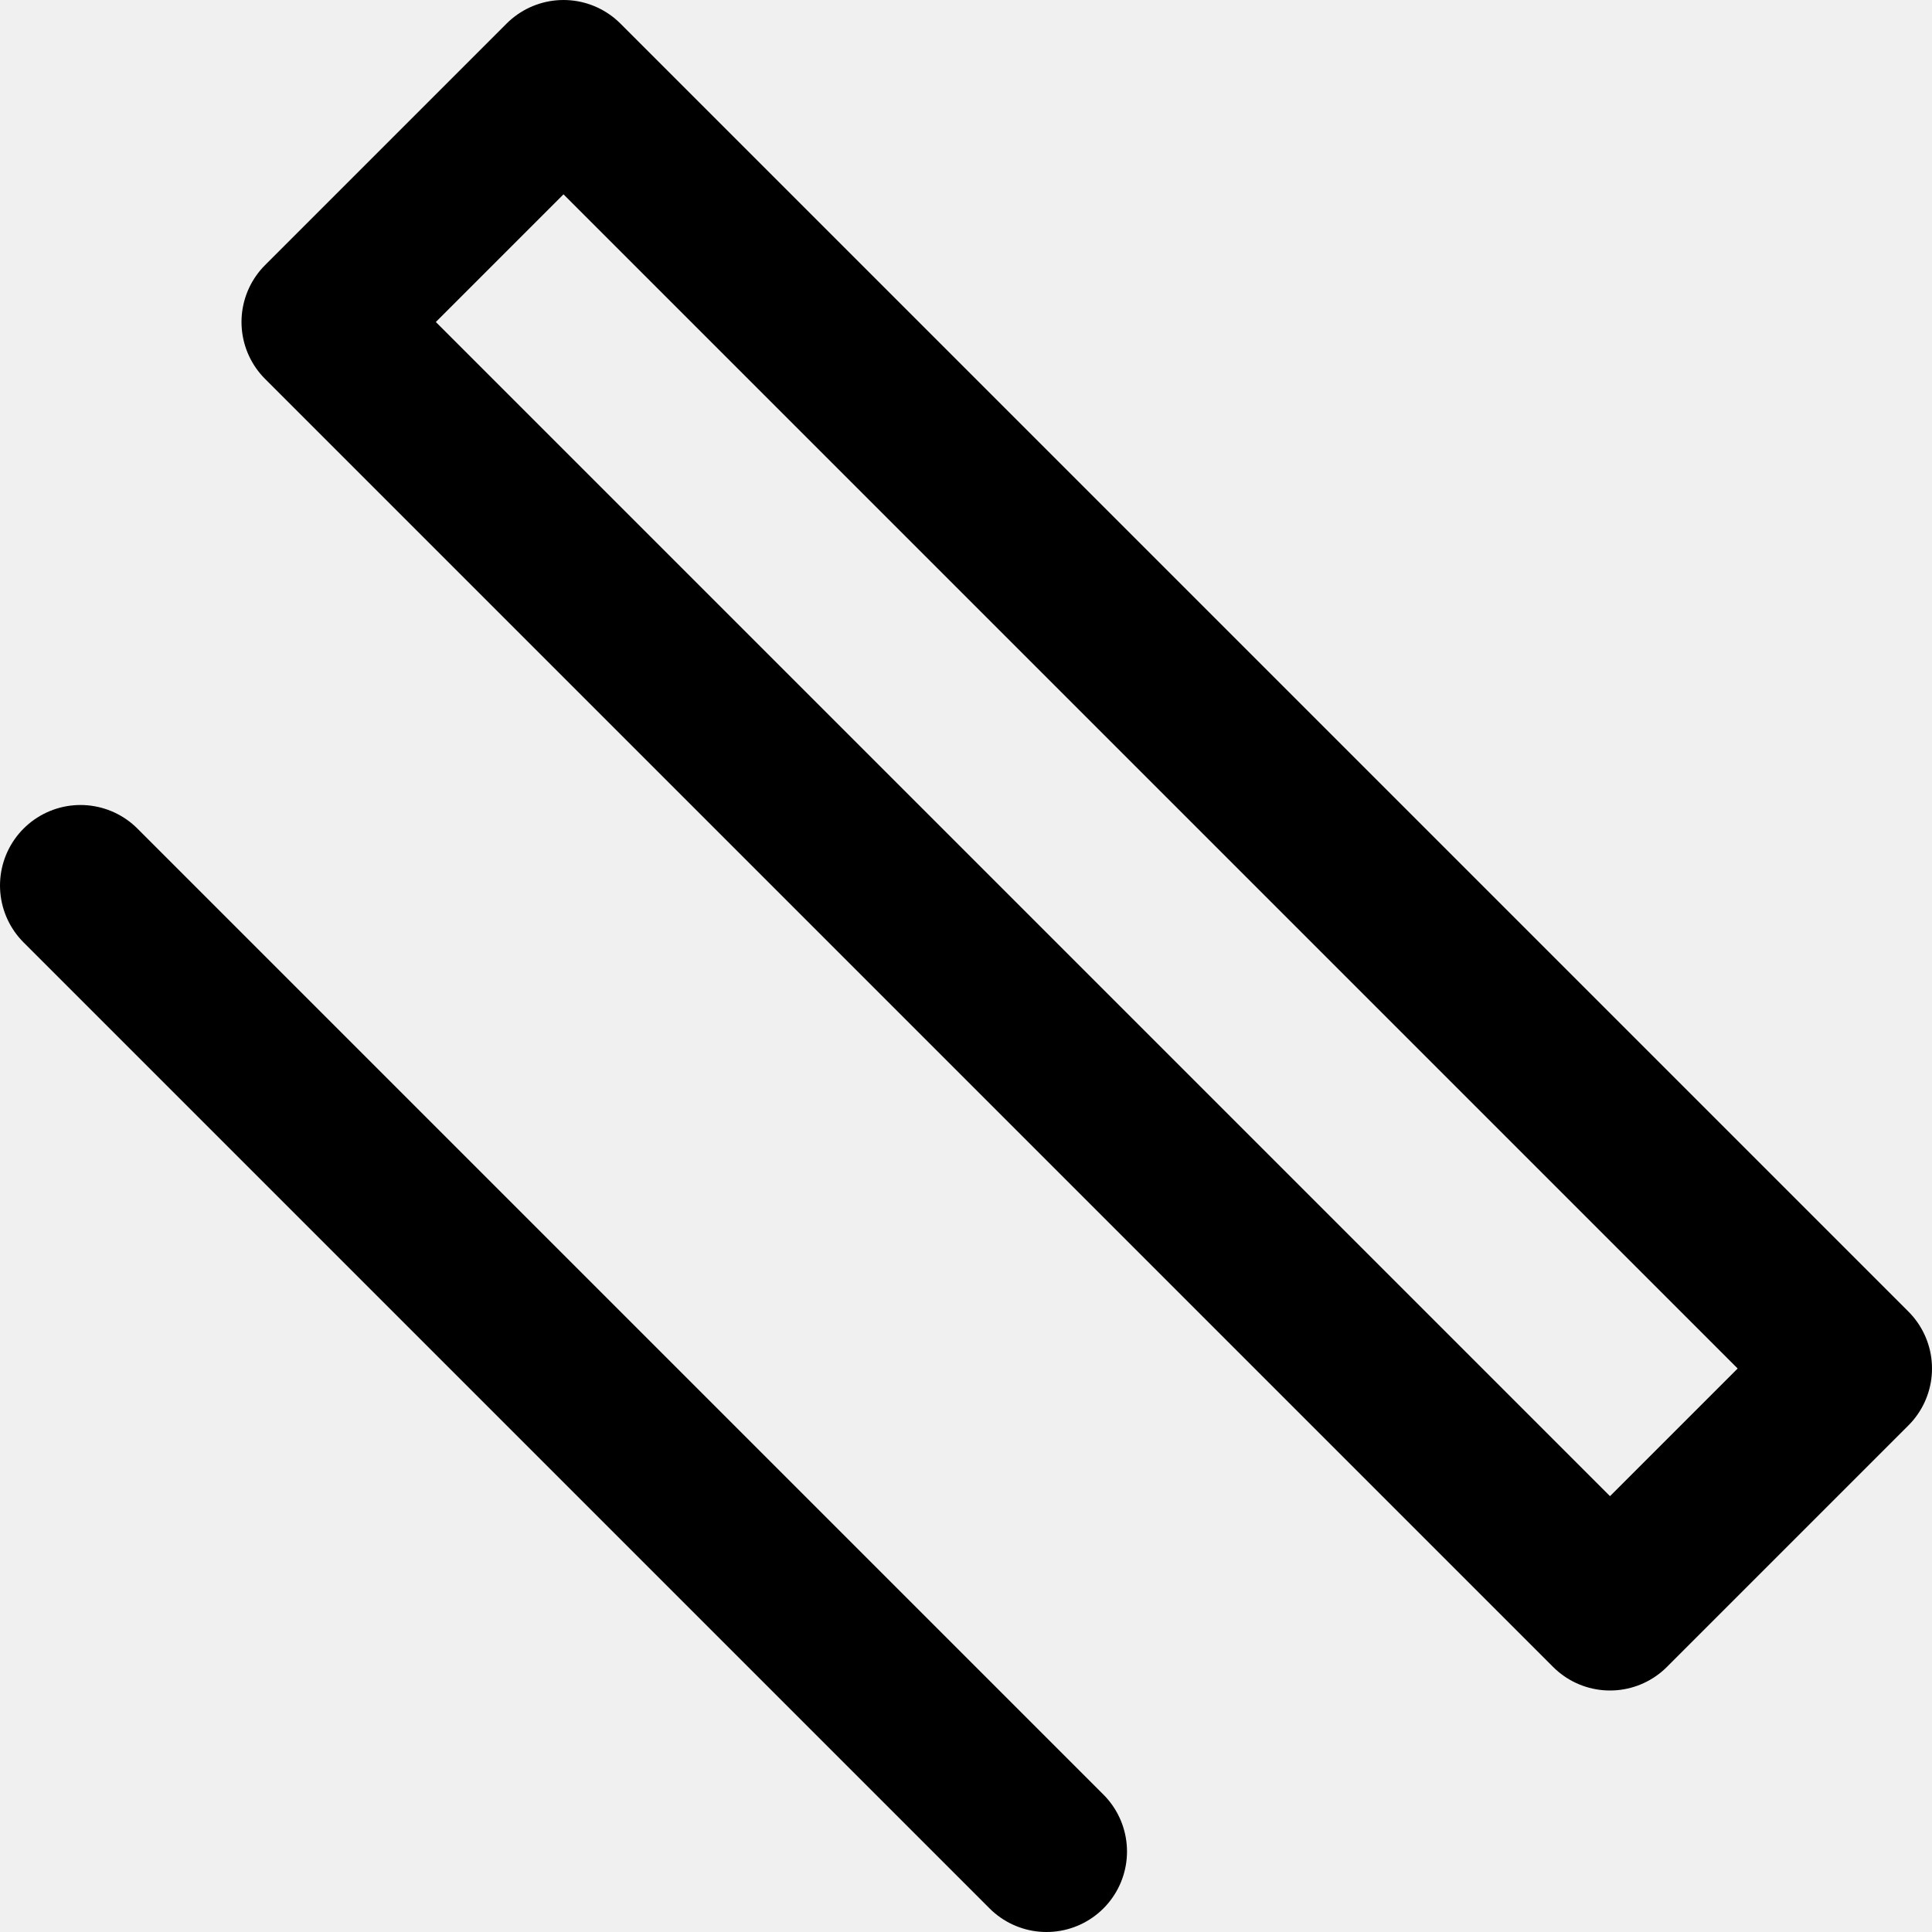
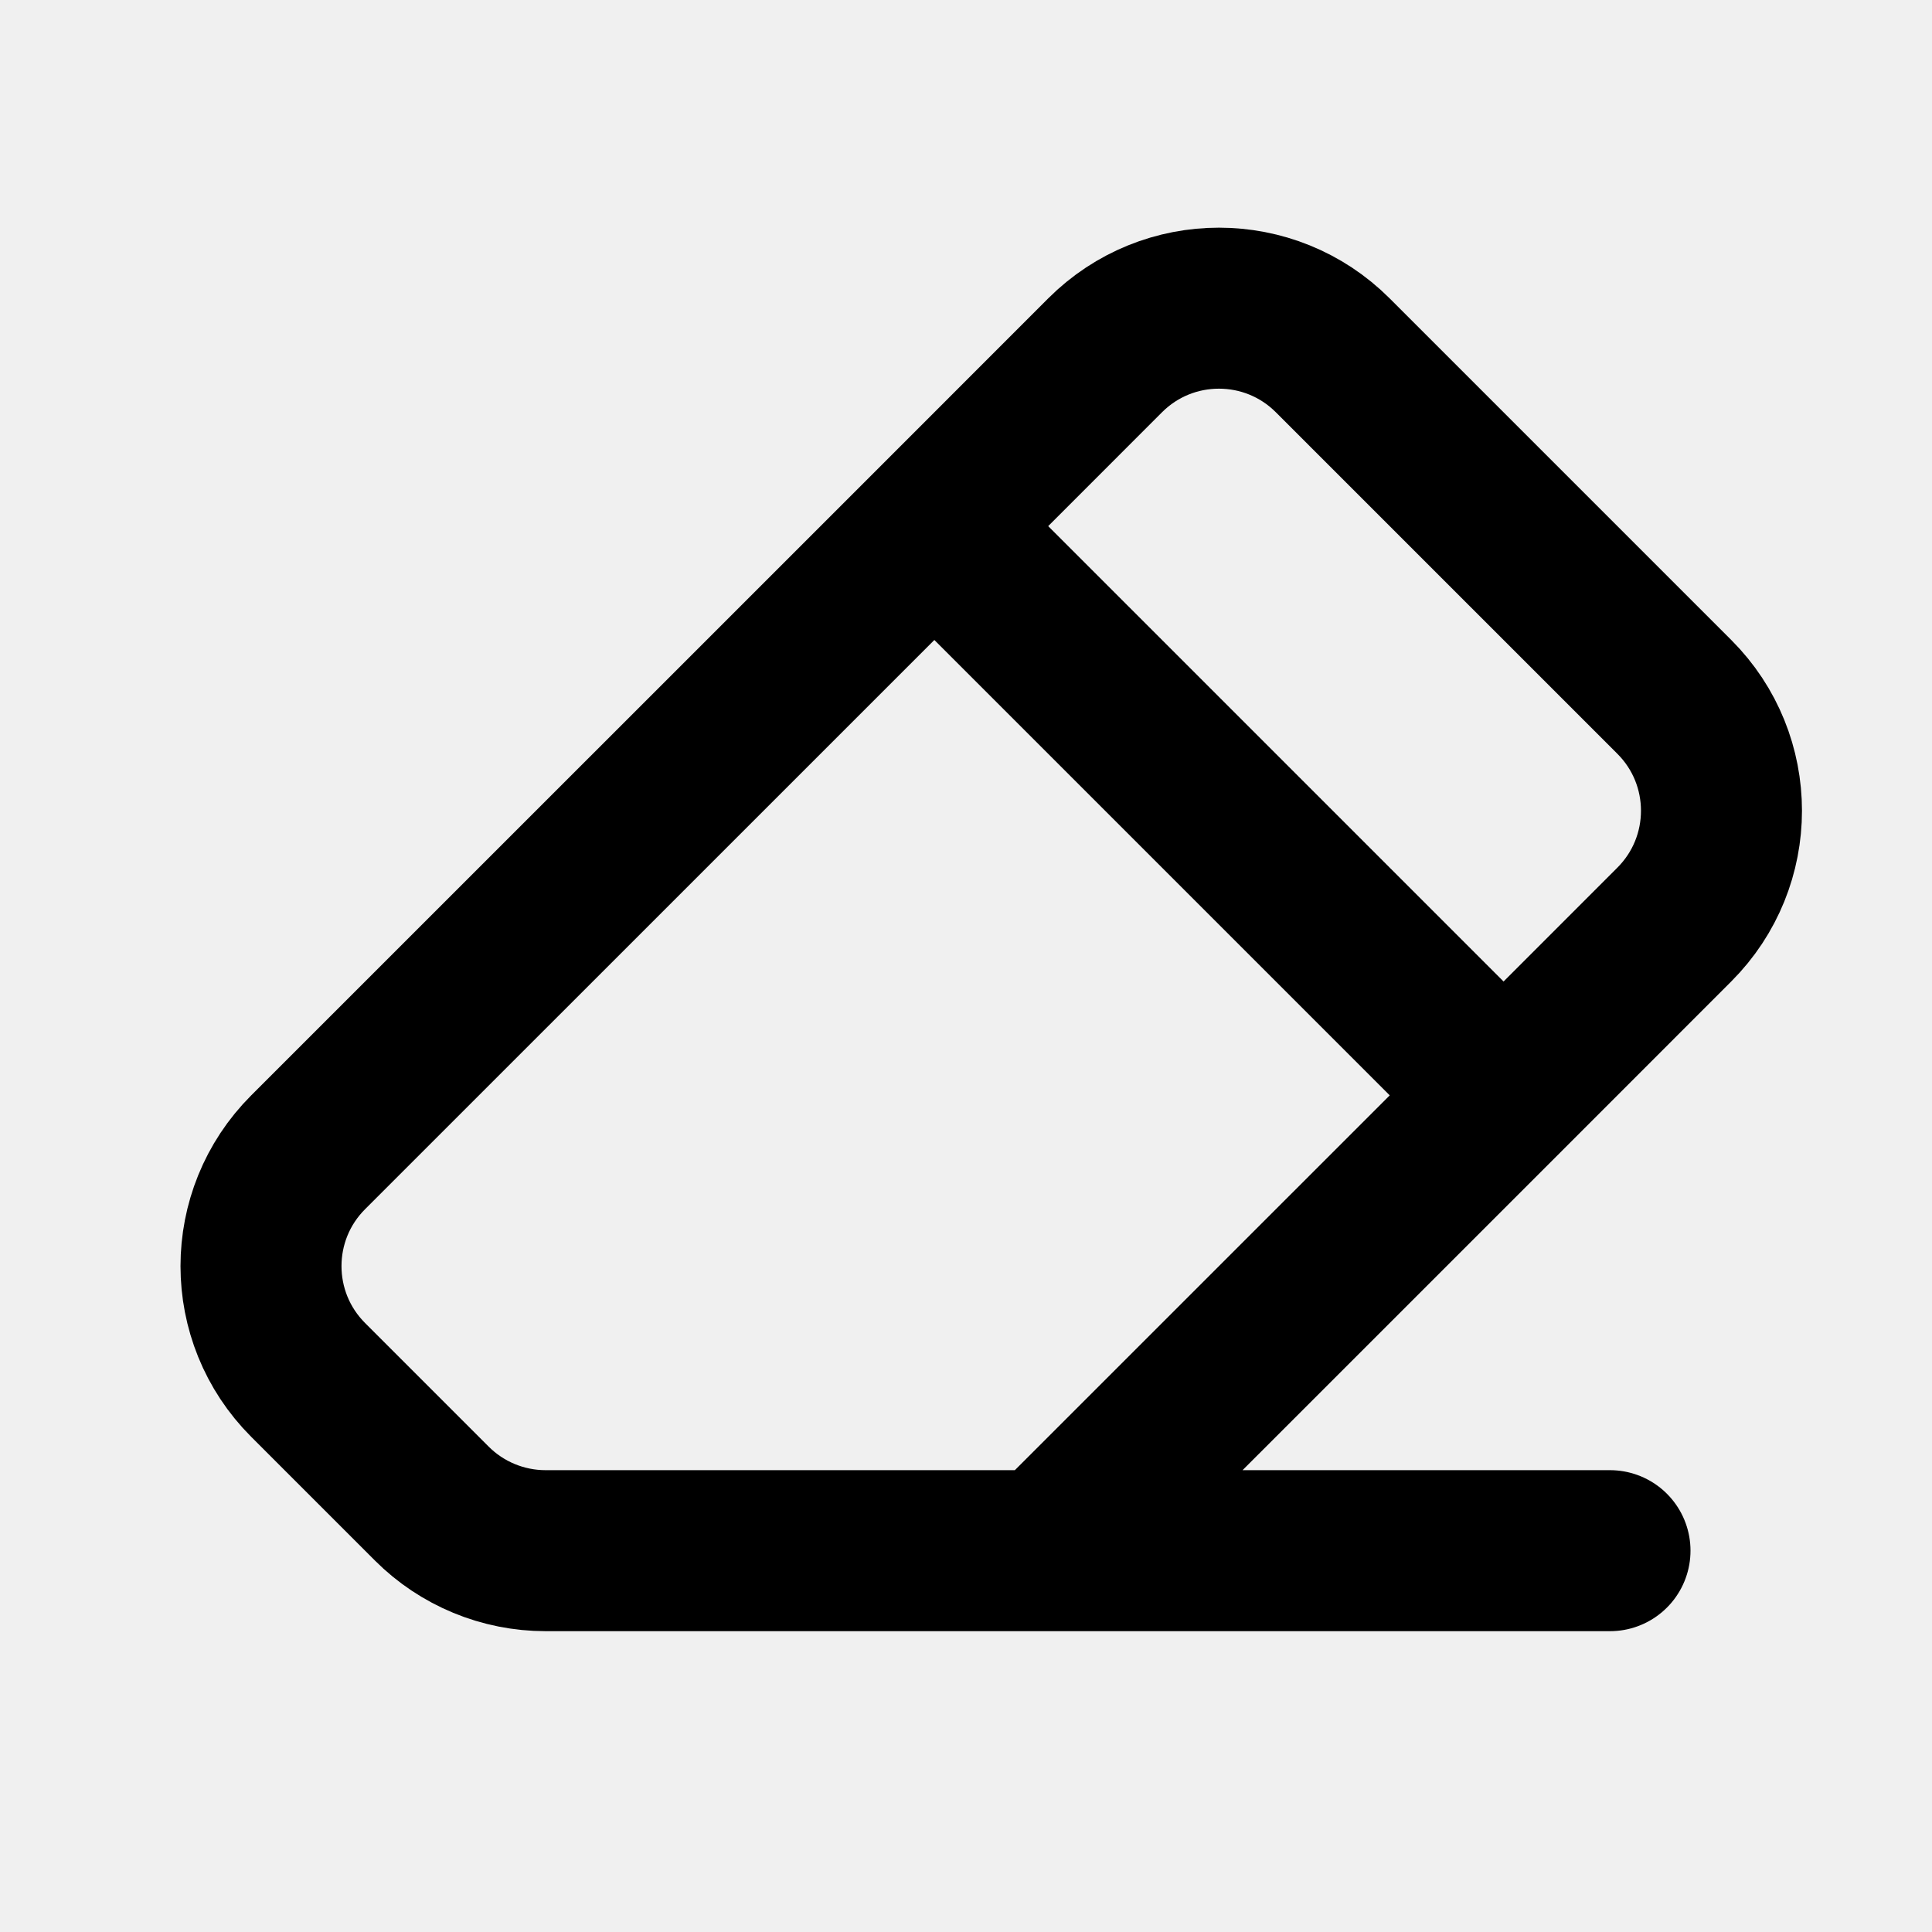
- <svg xmlns="http://www.w3.org/2000/svg" width="24" height="24" viewBox="0 0 24 24" fill="none">
-   <path d="M20 20L4 4L7 1L23 17L20 20Z" stroke="currentColor" stroke-width="2" stroke-linecap="round" stroke-linejoin="round" />
-   <path d="M13 23L1 11" stroke="currentColor" stroke-width="2" stroke-linecap="round" stroke-linejoin="round" />
+ <svg xmlns="http://www.w3.org/2000/svg" width="800px" height="800px" viewBox="0 0 24 24" fill="none">
+   <g clip-path="url(#clip0_201_1300)">
+     <path d="M11.607 6.536L3.828 14.314C3.047 15.095 3.047 16.361 3.828 17.142L5.364 18.678C5.739 19.053 6.248 19.263 6.778 19.263H13.021M11.607 6.536L13.728 4.414C14.509 3.633 15.775 3.633 16.556 4.414L20.799 8.657C21.58 9.438 21.58 10.704 20.799 11.485L18.678 13.607M11.607 6.536L18.678 13.607M18.678 13.607L13.021 19.263M13.021 19.263H20" stroke="#000000" stroke-linecap="round" stroke-linejoin="round" stroke-width="2" />
+   </g>
+   <defs>
+     <clipPath id="clip0_201_1300">
+       <rect fill="white" height="24" width="24" />
+     </clipPath>
+   </defs>
</svg>
